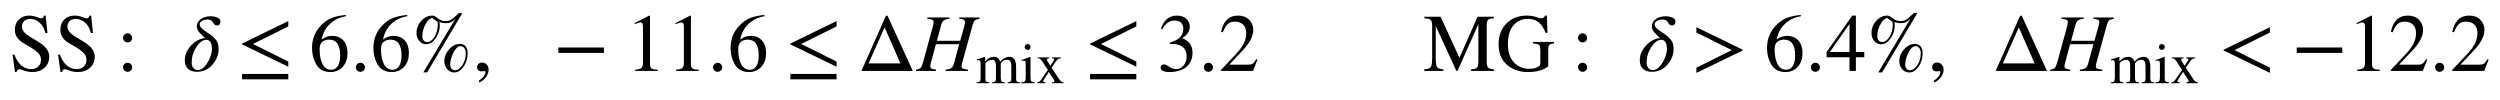
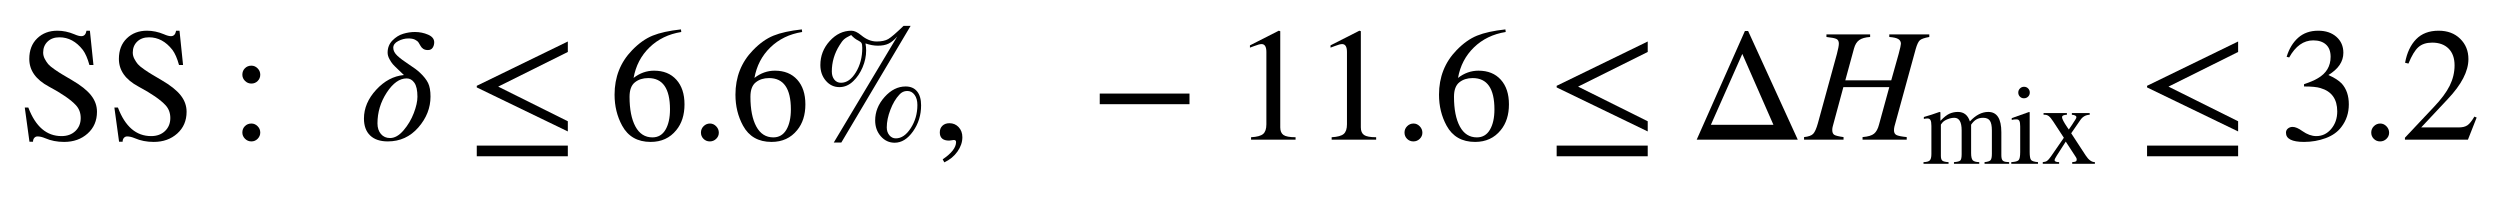
- <svg xmlns="http://www.w3.org/2000/svg" xmlns:xlink="http://www.w3.org/1999/xlink" fill="currentColor" width="397.17pt" height="15.88pt" viewBox="0 0 397.17 15.88" version="1.1">
+ <svg xmlns="http://www.w3.org/2000/svg" xmlns:xlink="http://www.w3.org/1999/xlink" fill="currentColor" width="201.65pt" height="15.88pt" viewBox="0 0 201.65 15.88" version="1.1">
  <defs>
    <style type="text/css">*{stroke-linejoin: round; stroke-linecap: butt}</style>
  </defs>
  <g id="figure_1">
    <g id="patch_1">
-       <path d="M -0 15.88  L 397.17 15.88  L 397.17 0  L -0 0  L -0 15.88  z " style="fill: none" />
+       <path d="M -0 15.88  L 201.65 15.88  L 201.65 0  L -0 0  L -0 15.88  z " style="fill: none" />
    </g>
    <g id="text_1">
      <g transform="translate(1.44 11.31695) scale(0.13 -0.13)">
        <defs>
          <path id="STIXGeneral-Regular-36" d="M 3002 2963  L 2842 2963  Q 2733 3360 2579 3565  Q 2189 4064 1651 4064  Q 1357 4064 1181 3894  Q 1005 3725 1005 3456  Q 1005 3328 1069 3206  Q 1133 3085 1206 2998  Q 1280 2912 1465 2784  Q 1651 2656 1766 2589  Q 1882 2522 2150 2362  Q 2669 2061 2905 1763  Q 3142 1466 3142 1107  Q 3142 576 2771 243  Q 2400 -90 1837 -90  Q 1421 -90 1082 58  Q 915 128 781 128  Q 704 128 653 70  Q 602 13 602 -83  L 461 -83  L 275 1274  L 416 1274  Q 845 141 1734 141  Q 2074 141 2285 342  Q 2496 544 2496 858  Q 2496 1158 2310 1363  Q 2003 1696 1235 2106  Q 454 2522 454 3206  Q 454 3718 768 4022  Q 1082 4326 1568 4326  Q 1907 4326 2240 4186  Q 2413 4109 2522 4109  Q 2688 4109 2726 4326  L 2861 4326  L 3002 2963  z " transform="scale(0.015625)" />
          <path id="STIXGeneral-Regular-1d" d="M 1123 2832  Q 1229 2726 1229 2579  Q 1229 2432 1126 2329  Q 1024 2227 877 2227  Q 730 2227 624 2332  Q 518 2438 518 2579  Q 518 2733 620 2835  Q 723 2938 877 2938  Q 1018 2938 1123 2832  z M 1229 282  Q 1229 141 1126 35  Q 1024 -70 877 -70  Q 730 -70 624 35  Q 518 141 518 282  Q 518 435 620 537  Q 723 640 877 640  Q 1018 640 1123 534  Q 1229 429 1229 282  z " transform="scale(0.015625)" />
          <path id="STIXGeneral-Italic-203" d="M 2944 3866  Q 2944 3744 2883 3651  Q 2822 3558 2694 3558  Q 2579 3558 2508 3606  Q 2438 3654 2403 3721  Q 2368 3789 2323 3856  Q 2278 3923 2179 3971  Q 2080 4019 1920 4019  Q 1715 4019 1516 3916  Q 1318 3814 1318 3648  Q 1318 3482 1484 3328  Q 1651 3174 1942 2985  Q 2234 2797 2381 2656  Q 2605 2445 2701 2249  Q 2797 2054 2797 1709  Q 2797 1037 2313 483  Q 1830 -70 1101 -70  Q 646 -70 400 166  Q 154 403 154 838  Q 154 1453 640 1981  Q 1126 2509 1741 2566  Q 1690 2618 1526 2771  Q 1363 2925 1299 2998  Q 1235 3072 1164 3203  Q 1094 3334 1094 3456  Q 1094 3744 1286 3939  Q 1478 4134 1712 4204  Q 1946 4275 2176 4275  Q 2458 4275 2701 4169  Q 2944 4064 2944 3866  z M 2278 1702  Q 2278 2086 2156 2259  Q 2035 2432 1850 2432  Q 1427 2432 1059 1869  Q 691 1306 691 646  Q 691 384 828 224  Q 966 64 1190 64  Q 1466 64 1728 371  Q 1990 678 2134 1056  Q 2278 1434 2278 1702  z " transform="scale(0.015625)" />
          <path id="STIXGeneral-Regular-477" d="M 4026 326  L 410 2074  L 410 2138  L 4026 3898  L 4026 3482  L 1261 2106  L 4026 730  L 4026 326  z M 4026 -659  L 410 -659  L 410 -237  L 4026 -237  L 4026 -659  z " transform="scale(0.015625)" />
          <path id="STIXGeneral-Regular-19" d="M 2854 4378  L 2867 4275  Q 2112 4154 1606 3664  Q 1101 3174 973 2451  Q 1344 2739 1786 2739  Q 2349 2739 2672 2380  Q 2995 2022 2995 1402  Q 2995 774 2669 378  Q 2291 -90 1651 -90  Q 870 -90 518 557  Q 218 1107 218 1786  Q 218 2835 915 3552  Q 1312 3962 1731 4131  Q 2150 4301 2854 4378  z M 2419 1203  Q 2419 2445 1555 2445  Q 1235 2445 1024 2275  Q 813 2106 813 1702  Q 813 954 1046 522  Q 1280 90 1722 90  Q 2061 90 2240 394  Q 2419 698 2419 1203  z " transform="scale(0.015625)" />
          <path id="STIXGeneral-Regular-11" d="M 1158 275  Q 1158 134 1052 32  Q 947 -70 800 -70  Q 653 -70 550 32  Q 448 134 448 281  Q 448 429 553 534  Q 659 640 806 640  Q 947 640 1052 531  Q 1158 422 1158 275  z " transform="scale(0.015625)" />
          <path id="STIXGeneral-Regular-8" d="M 4390 1363  Q 4390 781 4070 329  Q 3750 -122 3341 -122  Q 3014 -122 2790 134  Q 2566 390 2566 762  Q 2566 1274 2940 1693  Q 3315 2112 3776 2112  Q 4070 2112 4230 1917  Q 4390 1722 4390 1363  z M 4243 1376  Q 4243 1626 4131 1779  Q 4019 1933 3840 1933  Q 3654 1933 3526 1786  Q 3315 1562 3171 1187  Q 3027 813 3027 486  Q 3027 301 3129 176  Q 3232 51 3386 51  Q 3718 51 3980 457  Q 4243 864 4243 1376  z M 3974 4518  L 1222 -115  L 922 -115  L 3443 4096  Q 3264 3891 3094 3811  Q 2925 3731 2669 3731  Q 2445 3731 2182 3821  Q 2208 3674 2208 3539  Q 2208 3206 2067 2873  Q 1926 2541 1696 2323  Q 1453 2086 1146 2086  Q 826 2086 608 2339  Q 390 2592 390 2963  Q 390 3507 761 3916  Q 1133 4326 1626 4326  Q 1792 4326 2010 4147  Q 2310 3898 2624 3898  Q 2918 3898 3084 3994  Q 3251 4090 3693 4518  L 3974 4518  z M 2054 3642  Q 2054 3782 2025 3833  Q 1997 3885 1894 3936  Q 1747 4006 1613 4154  Q 1414 4058 1331 3984  Q 1248 3910 1152 3750  Q 845 3264 845 2707  Q 845 2509 944 2384  Q 1043 2259 1210 2259  Q 1549 2259 1801 2675  Q 2054 3091 2054 3642  z " transform="scale(0.015625)" />
          <path id="STIXGeneral-Regular-f" d="M 531 -902  L 467 -781  Q 998 -422 998 -96  Q 998 -13 909 -13  Q 883 -13 822 -25  Q 762 -38 723 -38  Q 352 -38 352 288  Q 352 454 457 553  Q 563 653 736 653  Q 954 653 1101 496  Q 1248 339 1248 96  Q 1248 -198 1053 -473  Q 858 -749 531 -902  z " transform="scale(0.015625)" />
          <path id="STIXGeneral-Regular-425" d="M 3974 1408  L 410 1408  L 410 1830  L 3974 1830  L 3974 1408  z " transform="scale(0.015625)" />
          <path id="STIXGeneral-Regular-14" d="M 2522 0  L 755 0  L 755 96  Q 1107 115 1235 227  Q 1363 339 1363 608  L 1363 3482  Q 1363 3795 1171 3795  Q 1082 3795 883 3718  L 710 3654  L 710 3744  L 1856 4326  L 1914 4307  L 1914 486  Q 1914 275 2042 185  Q 2170 96 2522 96  L 2522 0  z " transform="scale(0.015625)" />
          <path id="STIXGeneral-Regular-254" d="M 4320 0  L 307 0  L 2221 4314  L 2349 4314  L 4320 0  z M 3354 589  L 2118 3405  L 870 589  L 3354 589  z " transform="scale(0.015625)" />
          <path id="STIXGeneral-Italic-2b" d="M 4922 4179  L 4922 4077  Q 4640 4026 4550 3949  Q 4461 3872 4384 3603  L 3539 525  Q 3520 448 3520 371  Q 3520 237 3616 185  Q 3712 134 4026 102  L 4026 0  L 2272 0  L 2272 102  Q 2598 128 2729 237  Q 2861 346 2925 595  L 3334 2086  L 1510 2086  L 1088 525  Q 1069 461 1069 384  Q 1069 243 1149 192  Q 1229 141 1517 102  L 1517 0  L -51 0  L -51 102  Q 211 128 310 230  Q 410 333 499 653  L 1254 3405  Q 1331 3699 1331 3814  Q 1331 3949 1238 3997  Q 1146 4045 838 4077  L 838 4179  L 2573 4179  L 2573 4077  Q 2285 4058 2141 3955  Q 1997 3853 1933 3622  L 1587 2355  L 3411 2355  L 3706 3405  Q 3795 3738 3795 3808  Q 3795 3930 3692 3994  Q 3590 4058 3334 4077  L 3334 4179  L 4922 4179  z " transform="scale(0.015625)" />
          <path id="STIXGeneral-Regular-50" d="M 4960 0  L 3565 0  L 3565 96  Q 3834 122 3907 208  Q 3981 294 3981 576  L 3981 1894  Q 3981 2278 3869 2444  Q 3757 2611 3488 2611  Q 3264 2611 3107 2521  Q 2950 2432 2803 2221  L 2803 608  Q 2803 301 2896 201  Q 2989 102 3264 96  L 3264 0  L 1830 0  L 1830 96  Q 2112 115 2189 188  Q 2266 262 2266 550  L 2266 1901  Q 2266 2611 1850 2611  Q 1670 2611 1468 2531  Q 1267 2451 1171 2336  Q 1088 2240 1088 2227  L 1088 448  Q 1088 243 1177 176  Q 1267 109 1523 96  L 1523 0  L 102 0  L 102 96  Q 371 102 460 195  Q 550 288 550 563  L 550 2150  Q 550 2387 499 2480  Q 448 2573 326 2573  Q 230 2573 122 2547  L 122 2656  Q 557 2778 1011 2944  L 1062 2925  L 1062 2451  L 1075 2451  Q 1363 2752 1584 2848  Q 1805 2944 2054 2944  Q 2560 2944 2733 2406  Q 3232 2944 3776 2944  Q 4518 2944 4518 1792  L 4518 493  Q 4518 282 4582 202  Q 4646 122 4794 109  L 4960 96  L 4960 0  z " transform="scale(0.015625)" />
          <path id="STIXGeneral-Regular-4c" d="M 1152 4045  Q 1152 3904 1056 3811  Q 960 3718 819 3718  Q 685 3718 592 3811  Q 499 3904 499 4045  Q 499 4179 595 4275  Q 691 4371 826 4371  Q 966 4371 1059 4275  Q 1152 4179 1152 4045  z M 1619 0  L 102 0  L 102 96  Q 435 115 521 211  Q 608 307 608 666  L 608 2118  Q 608 2342 563 2432  Q 518 2522 397 2522  Q 243 2522 128 2490  L 128 2592  L 1120 2944  L 1146 2918  L 1146 672  Q 1146 314 1226 218  Q 1306 122 1619 96  L 1619 0  z " transform="scale(0.015625)" />
          <path id="STIXGeneral-Regular-5b" d="M 3066 0  L 1779 0  L 1779 96  Q 1939 109 1987 137  Q 2035 166 2035 250  Q 2035 307 1997 365  L 1414 1261  L 909 474  Q 781 275 781 211  Q 781 96 1037 96  L 1037 0  L 109 0  L 109 96  Q 269 109 355 169  Q 442 230 576 422  L 1306 1478  L 704 2400  Q 557 2624 454 2704  Q 352 2784 211 2784  L 154 2784  L 154 2880  L 1478 2880  L 1478 2784  Q 1203 2778 1203 2643  Q 1203 2509 1498 2074  Q 1581 1958 1587 1946  Q 1619 1990 1779 2227  Q 1811 2285 1856 2349  Q 1901 2413 1923 2451  Q 1946 2490 1971 2528  Q 1997 2566 2006 2595  Q 2016 2624 2016 2643  Q 2016 2765 1760 2784  L 1760 2880  L 2771 2880  L 2771 2784  Q 2445 2771 2253 2502  L 1722 1734  L 2541 480  Q 2790 96 3066 96  L 3066 0  z " transform="scale(0.015625)" />
          <path id="STIXGeneral-Regular-16" d="M 390 3264  L 288 3290  Q 435 3770 748 4048  Q 1062 4326 1542 4326  Q 1990 4326 2265 4083  Q 2541 3840 2541 3450  Q 2541 2925 1946 2566  Q 2298 2413 2477 2227  Q 2758 1914 2758 1402  Q 2758 890 2464 506  Q 2246 211 1840 60  Q 1434 -90 979 -90  Q 262 -90 262 275  Q 262 378 339 442  Q 416 506 525 506  Q 685 506 915 339  Q 1197 141 1466 141  Q 1818 141 2058 425  Q 2298 710 2298 1120  Q 2298 1856 1632 2048  Q 1434 2112 979 2112  L 979 2202  Q 1338 2323 1517 2432  Q 2035 2726 2035 3290  Q 2035 3610 1852 3776  Q 1670 3942 1344 3942  Q 768 3942 390 3264  z " transform="scale(0.015625)" />
          <path id="STIXGeneral-Regular-15" d="M 3034 877  L 2688 0  L 186 0  L 186 77  L 1325 1286  Q 1773 1754 1965 2144  Q 2157 2534 2157 2950  Q 2157 3379 1920 3616  Q 1683 3853 1267 3853  Q 922 3853 720 3673  Q 518 3494 326 3021  L 192 3053  Q 301 3648 630 3987  Q 960 4326 1523 4326  Q 2054 4326 2380 4006  Q 2707 3686 2707 3200  Q 2707 2477 1888 1613  L 832 486  L 2330 486  Q 2541 486 2665 569  Q 2790 653 2944 915  L 3034 877  z " transform="scale(0.015625)" />
-           <path id="STIXGeneral-Regular-30" d="M 5530 0  L 3738 0  L 3738 122  Q 4115 147 4214 265  Q 4314 384 4314 787  L 4314 3661  L 2682 0  L 2592 0  L 979 3514  L 979 966  Q 979 448 1088 294  Q 1197 141 1574 122  L 1574 0  L 77 0  L 77 122  Q 358 141 480 205  Q 602 269 650 432  Q 698 595 698 966  L 698 3514  Q 698 3878 589 3984  Q 480 4090 90 4115  L 90 4237  L 1357 4237  L 2835 1024  L 4250 4237  L 5523 4237  L 5523 4115  Q 5178 4109 5072 3993  Q 4966 3878 4966 3520  L 4966 717  Q 4966 378 5072 262  Q 5178 147 5530 122  L 5530 0  z " transform="scale(0.015625)" />
-           <path id="STIXGeneral-Regular-2a" d="M 4538 2266  L 4538 2150  Q 4256 2125 4173 2035  Q 4090 1946 4090 1638  L 4090 358  Q 3539 -90 2464 -90  Q 1965 -90 1507 89  Q 1050 269 736 595  Q 205 1152 205 2093  Q 205 3155 890 3776  Q 1491 4326 2419 4326  Q 2829 4326 3270 4179  Q 3443 4115 3552 4115  Q 3654 4115 3731 4176  Q 3808 4237 3840 4326  L 3981 4326  L 4032 2976  L 3885 2976  Q 3680 3475 3430 3718  Q 3059 4070 2496 4070  Q 1856 4070 1427 3629  Q 934 3136 934 2074  Q 934 1190 1395 678  Q 1856 166 2618 166  Q 2982 166 3225 281  Q 3469 397 3469 557  L 3469 1562  Q 3469 1933 3376 2025  Q 3283 2118 2899 2150  L 2899 2266  L 4538 2266  z " transform="scale(0.015625)" />
-           <path id="STIXGeneral-Regular-21" d="M 3974 1594  L 358 -154  L 358 250  L 3123 1626  L 358 3002  L 358 3418  L 3974 1658  L 3974 1594  z " transform="scale(0.015625)" />
-           <path id="STIXGeneral-Regular-17" d="M 3027 1069  L 2368 1069  L 2368 0  L 1869 0  L 1869 1069  L 77 1069  L 77 1478  L 2086 4326  L 2368 4326  L 2368 1478  L 3027 1478  L 3027 1069  z M 1869 1478  L 1869 3674  L 333 1478  L 1869 1478  z " transform="scale(0.015625)" />
-           <path id="STIXGeneral-Regular-1f" d="M 3974 -154  L 358 1594  L 358 1658  L 3974 3418  L 3974 3002  L 1210 1626  L 3974 250  L 3974 -154  z " transform="scale(0.015625)" />
        </defs>
        <use xlink:href="#STIXGeneral-Regular-36" transform="translate(0 0.40625)" />
        <use xlink:href="#STIXGeneral-Regular-36" transform="translate(55.59994 0.40625)" />
        <use xlink:href="#STIXGeneral-Regular-1d" transform="translate(131.1999 0.40625)" />
        <use xlink:href="#STIXGeneral-Italic-203" transform="translate(212.3329 0.40625)" />
        <use xlink:href="#STIXGeneral-Regular-477" transform="translate(278.3328 0.40625)" />
        <use xlink:href="#STIXGeneral-Regular-19" transform="translate(366.8328 0.40625)" />
        <use xlink:href="#STIXGeneral-Regular-11" transform="translate(416.8327 0.40625)" />
        <use xlink:href="#STIXGeneral-Regular-19" transform="translate(441.8327 0.40625)" />
        <use xlink:href="#STIXGeneral-Regular-8" transform="translate(491.8326 0.40625)" />
        <use xlink:href="#STIXGeneral-Regular-f" transform="translate(566.5326 0.40625)" />
        <use xlink:href="#STIXGeneral-Regular-425" transform="translate(664.8655 0.40625)" />
        <use xlink:href="#STIXGeneral-Regular-14" transform="translate(753.3655 0.40625)" />
        <use xlink:href="#STIXGeneral-Regular-14" transform="translate(803.3654 0.40625)" />
        <use xlink:href="#STIXGeneral-Regular-11" transform="translate(853.3654 0.40625)" />
        <use xlink:href="#STIXGeneral-Regular-19" transform="translate(878.3654 0.40625)" />
        <use xlink:href="#STIXGeneral-Regular-477" transform="translate(948.3653 0.40625)" />
        <use xlink:href="#STIXGeneral-Regular-254" transform="translate(1036.865 0.40625)" />
        <use xlink:href="#STIXGeneral-Italic-2b" transform="translate(1109.065 0.40625)" />
        <use xlink:href="#STIXGeneral-Regular-50" transform="translate(1181.265 -14.59375) scale(0.7)" />
        <use xlink:href="#STIXGeneral-Regular-4c" transform="translate(1235.725 -14.59375) scale(0.7)" />
        <use xlink:href="#STIXGeneral-Regular-5b" transform="translate(1255.185 -14.59375) scale(0.7)" />
        <use xlink:href="#STIXGeneral-Regular-477" transform="translate(1314.685 0.40625)" />
        <use xlink:href="#STIXGeneral-Regular-16" transform="translate(1403.185 0.40625)" />
        <use xlink:href="#STIXGeneral-Regular-11" transform="translate(1453.185 0.40625)" />
        <use xlink:href="#STIXGeneral-Regular-15" transform="translate(1478.185 0.40625)" />
-         <use xlink:href="#STIXGeneral-Regular-30" transform="translate(1728.185 0.40625)" />
-         <use xlink:href="#STIXGeneral-Regular-2a" transform="translate(1817.085 0.40625)" />
-         <use xlink:href="#STIXGeneral-Regular-1d" transform="translate(1909.285 0.40625)" />
-         <use xlink:href="#STIXGeneral-Italic-203" transform="translate(1990.418 0.40625)" />
-         <use xlink:href="#STIXGeneral-Regular-21" transform="translate(2056.418 0.40625)" />
-         <use xlink:href="#STIXGeneral-Regular-19" transform="translate(2144.918 0.40625)" />
-         <use xlink:href="#STIXGeneral-Regular-11" transform="translate(2194.918 0.40625)" />
-         <use xlink:href="#STIXGeneral-Regular-17" transform="translate(2219.917 0.40625)" />
-         <use xlink:href="#STIXGeneral-Regular-8" transform="translate(2269.917 0.40625)" />
-         <use xlink:href="#STIXGeneral-Regular-f" transform="translate(2344.617 0.40625)" />
-         <use xlink:href="#STIXGeneral-Regular-254" transform="translate(2422.95 0.40625)" />
-         <use xlink:href="#STIXGeneral-Italic-2b" transform="translate(2495.15 0.40625)" />
-         <use xlink:href="#STIXGeneral-Regular-50" transform="translate(2567.35 -14.59375) scale(0.7)" />
-         <use xlink:href="#STIXGeneral-Regular-4c" transform="translate(2621.81 -14.59375) scale(0.7)" />
-         <use xlink:href="#STIXGeneral-Regular-5b" transform="translate(2641.27 -14.59375) scale(0.7)" />
-         <use xlink:href="#STIXGeneral-Regular-1f" transform="translate(2700.77 0.40625)" />
-         <use xlink:href="#STIXGeneral-Regular-425" transform="translate(2789.27 0.40625)" />
-         <use xlink:href="#STIXGeneral-Regular-14" transform="translate(2857.77 0.40625)" />
-         <use xlink:href="#STIXGeneral-Regular-15" transform="translate(2907.77 0.40625)" />
-         <use xlink:href="#STIXGeneral-Regular-11" transform="translate(2957.77 0.40625)" />
-         <use xlink:href="#STIXGeneral-Regular-15" transform="translate(2982.77 0.40625)" />
      </g>
    </g>
  </g>
</svg>
